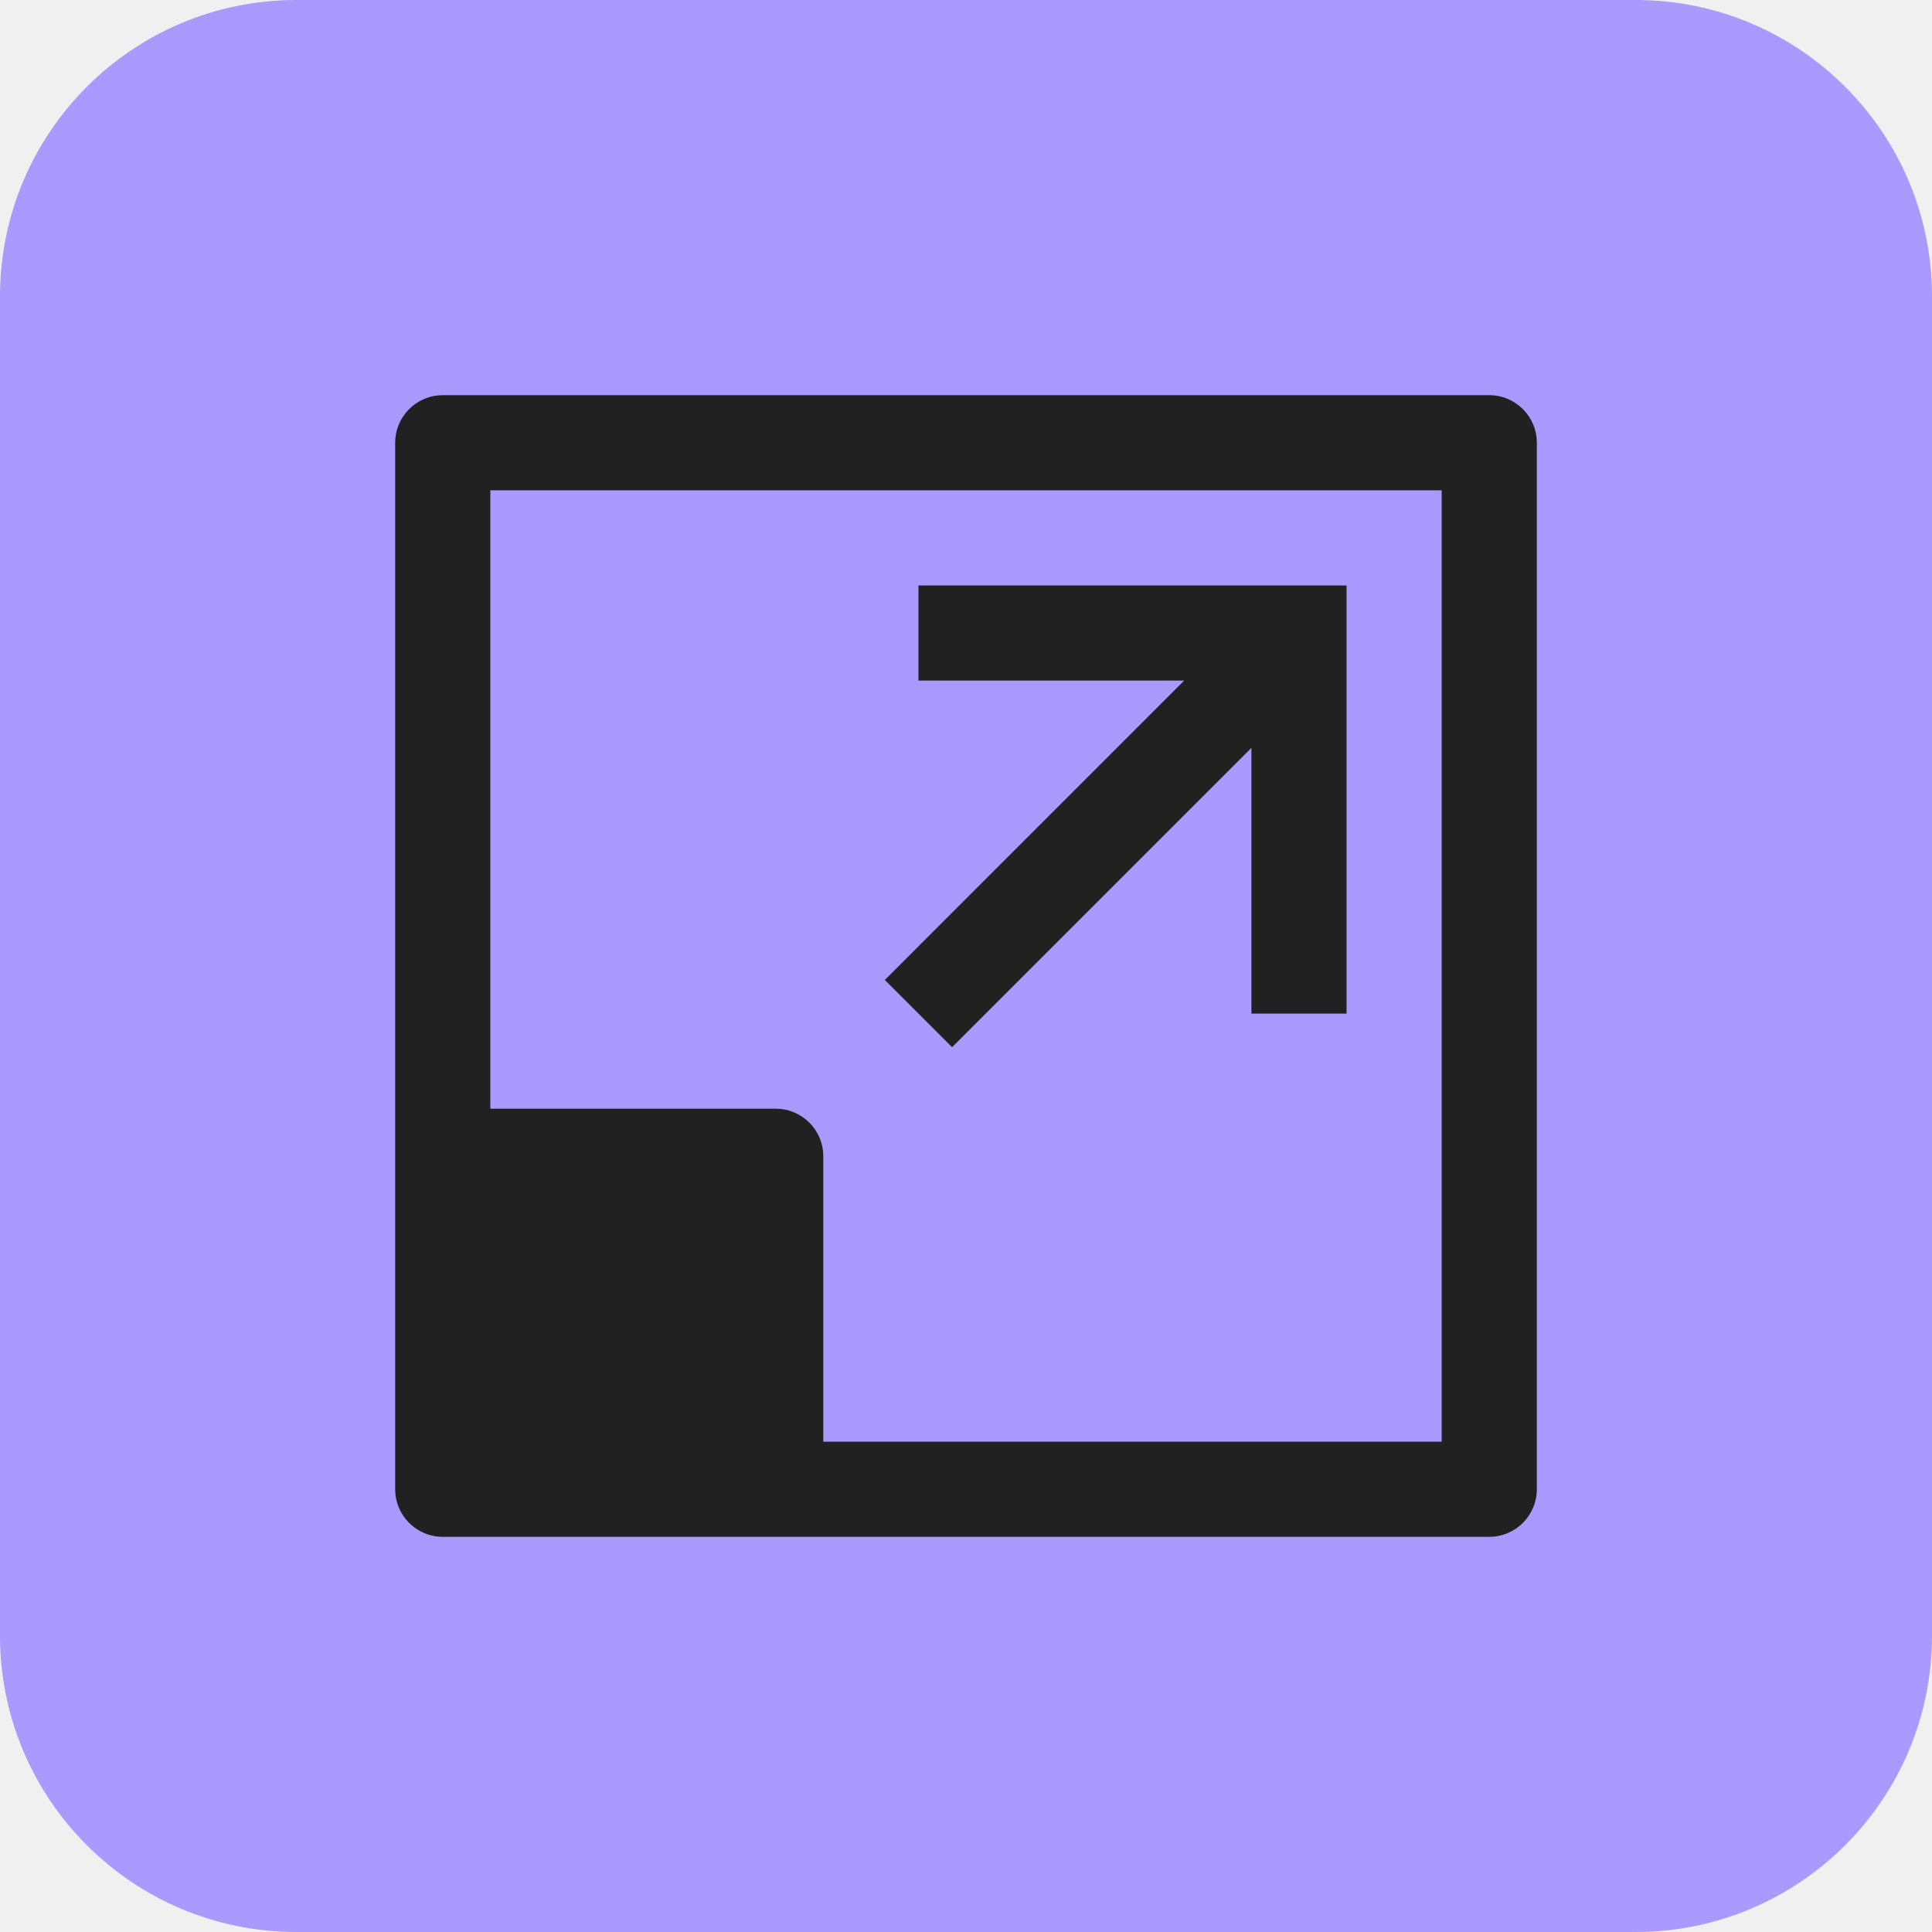
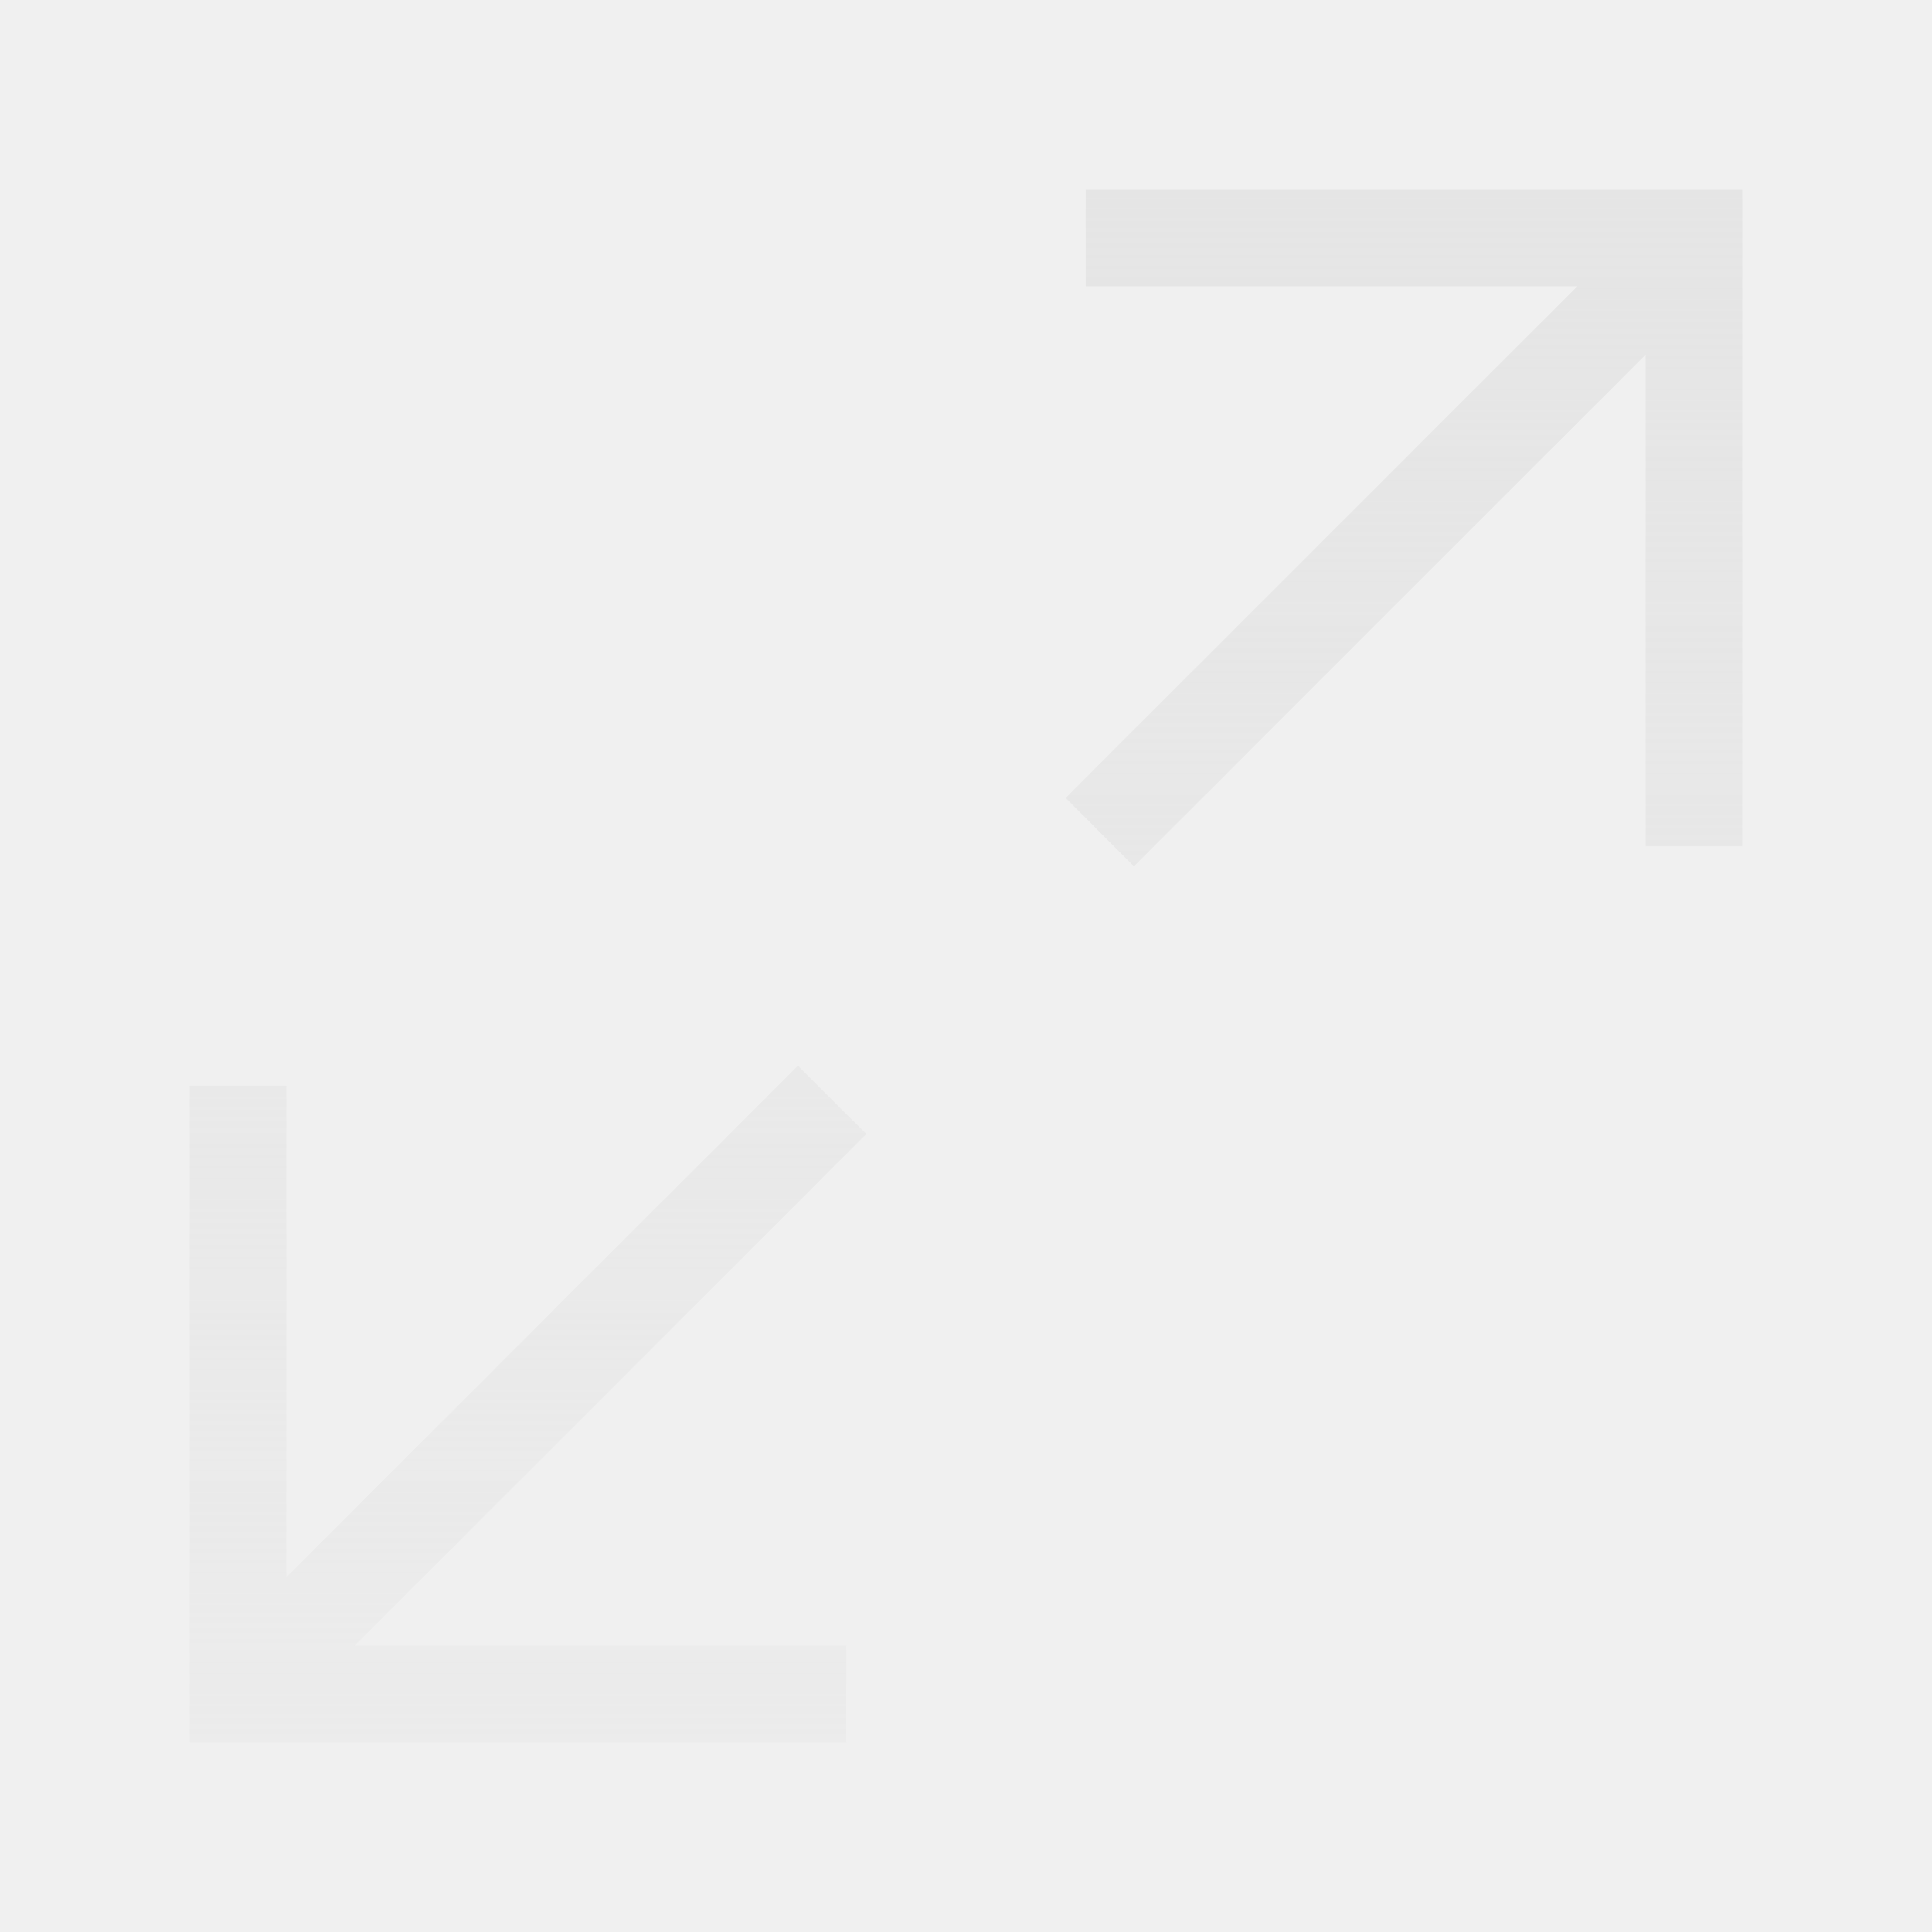
- <svg xmlns="http://www.w3.org/2000/svg" width="44" height="44" viewBox="0 0 44 44" fill="none">
-   <rect width="44" height="44" rx="6.75" fill="#AA99FF" />
-   <g clip-path="url(#clip0_24713_4577)">
-     <path d="M20.917 13.334V15.5H26.968L20.151 22.318L21.683 23.849L28.5 17.032V23.084H30.667V13.334H20.917Z" fill="#212121" />
-     <path d="M33.917 9H10.083C9.485 9 9 9.485 9 10.083V33.917C9 34.515 9.485 35 10.083 35H33.917C34.515 35 35 34.515 35 33.917V10.083C35 9.485 34.515 9 33.917 9ZM32.833 32.833H18.75V26.333C18.75 25.735 18.265 25.25 17.667 25.25H11.167V11.167H32.833V32.833Z" fill="#212121" />
-   </g>
+ <svg xmlns="http://www.w3.org/2000/svg" width="20" height="20" viewBox="0 0 20 20" fill="none">
+   <path fill-rule="evenodd" clip-rule="evenodd" d="M11.239 1.964H11.739H17.536H18.036V2.464V8.261V8.761H17.036V8.261V3.671L12.092 8.614L11.739 8.968L11.032 8.261L11.385 7.907L16.329 2.964H11.739H11.239V1.964ZM8.614 12.093L8.967 11.739L8.26 11.032L7.907 11.386L2.964 16.328V11.739V11.239H1.964V11.739V17.536V18.036H2.464H8.261H8.761V17.036H8.261H3.67L8.614 12.093Z" fill="url(#paint0_linear_4135_55495)" />
  <defs>
-     <clipPath id="clip0_24713_4577">
-       <rect width="26" height="26" fill="white" transform="translate(9 9)" />
-     </clipPath>
+     <linearGradient id="paint0_linear_4135_55495" x1="10" y1="2" x2="10" y2="18" gradientUnits="userSpaceOnUse">
+       <stop stop-color="#E5E5E5" />
+       <stop offset="1" stop-color="#E5E5E5" stop-opacity="0.4" />
+     </linearGradient>
  </defs>
</svg>
